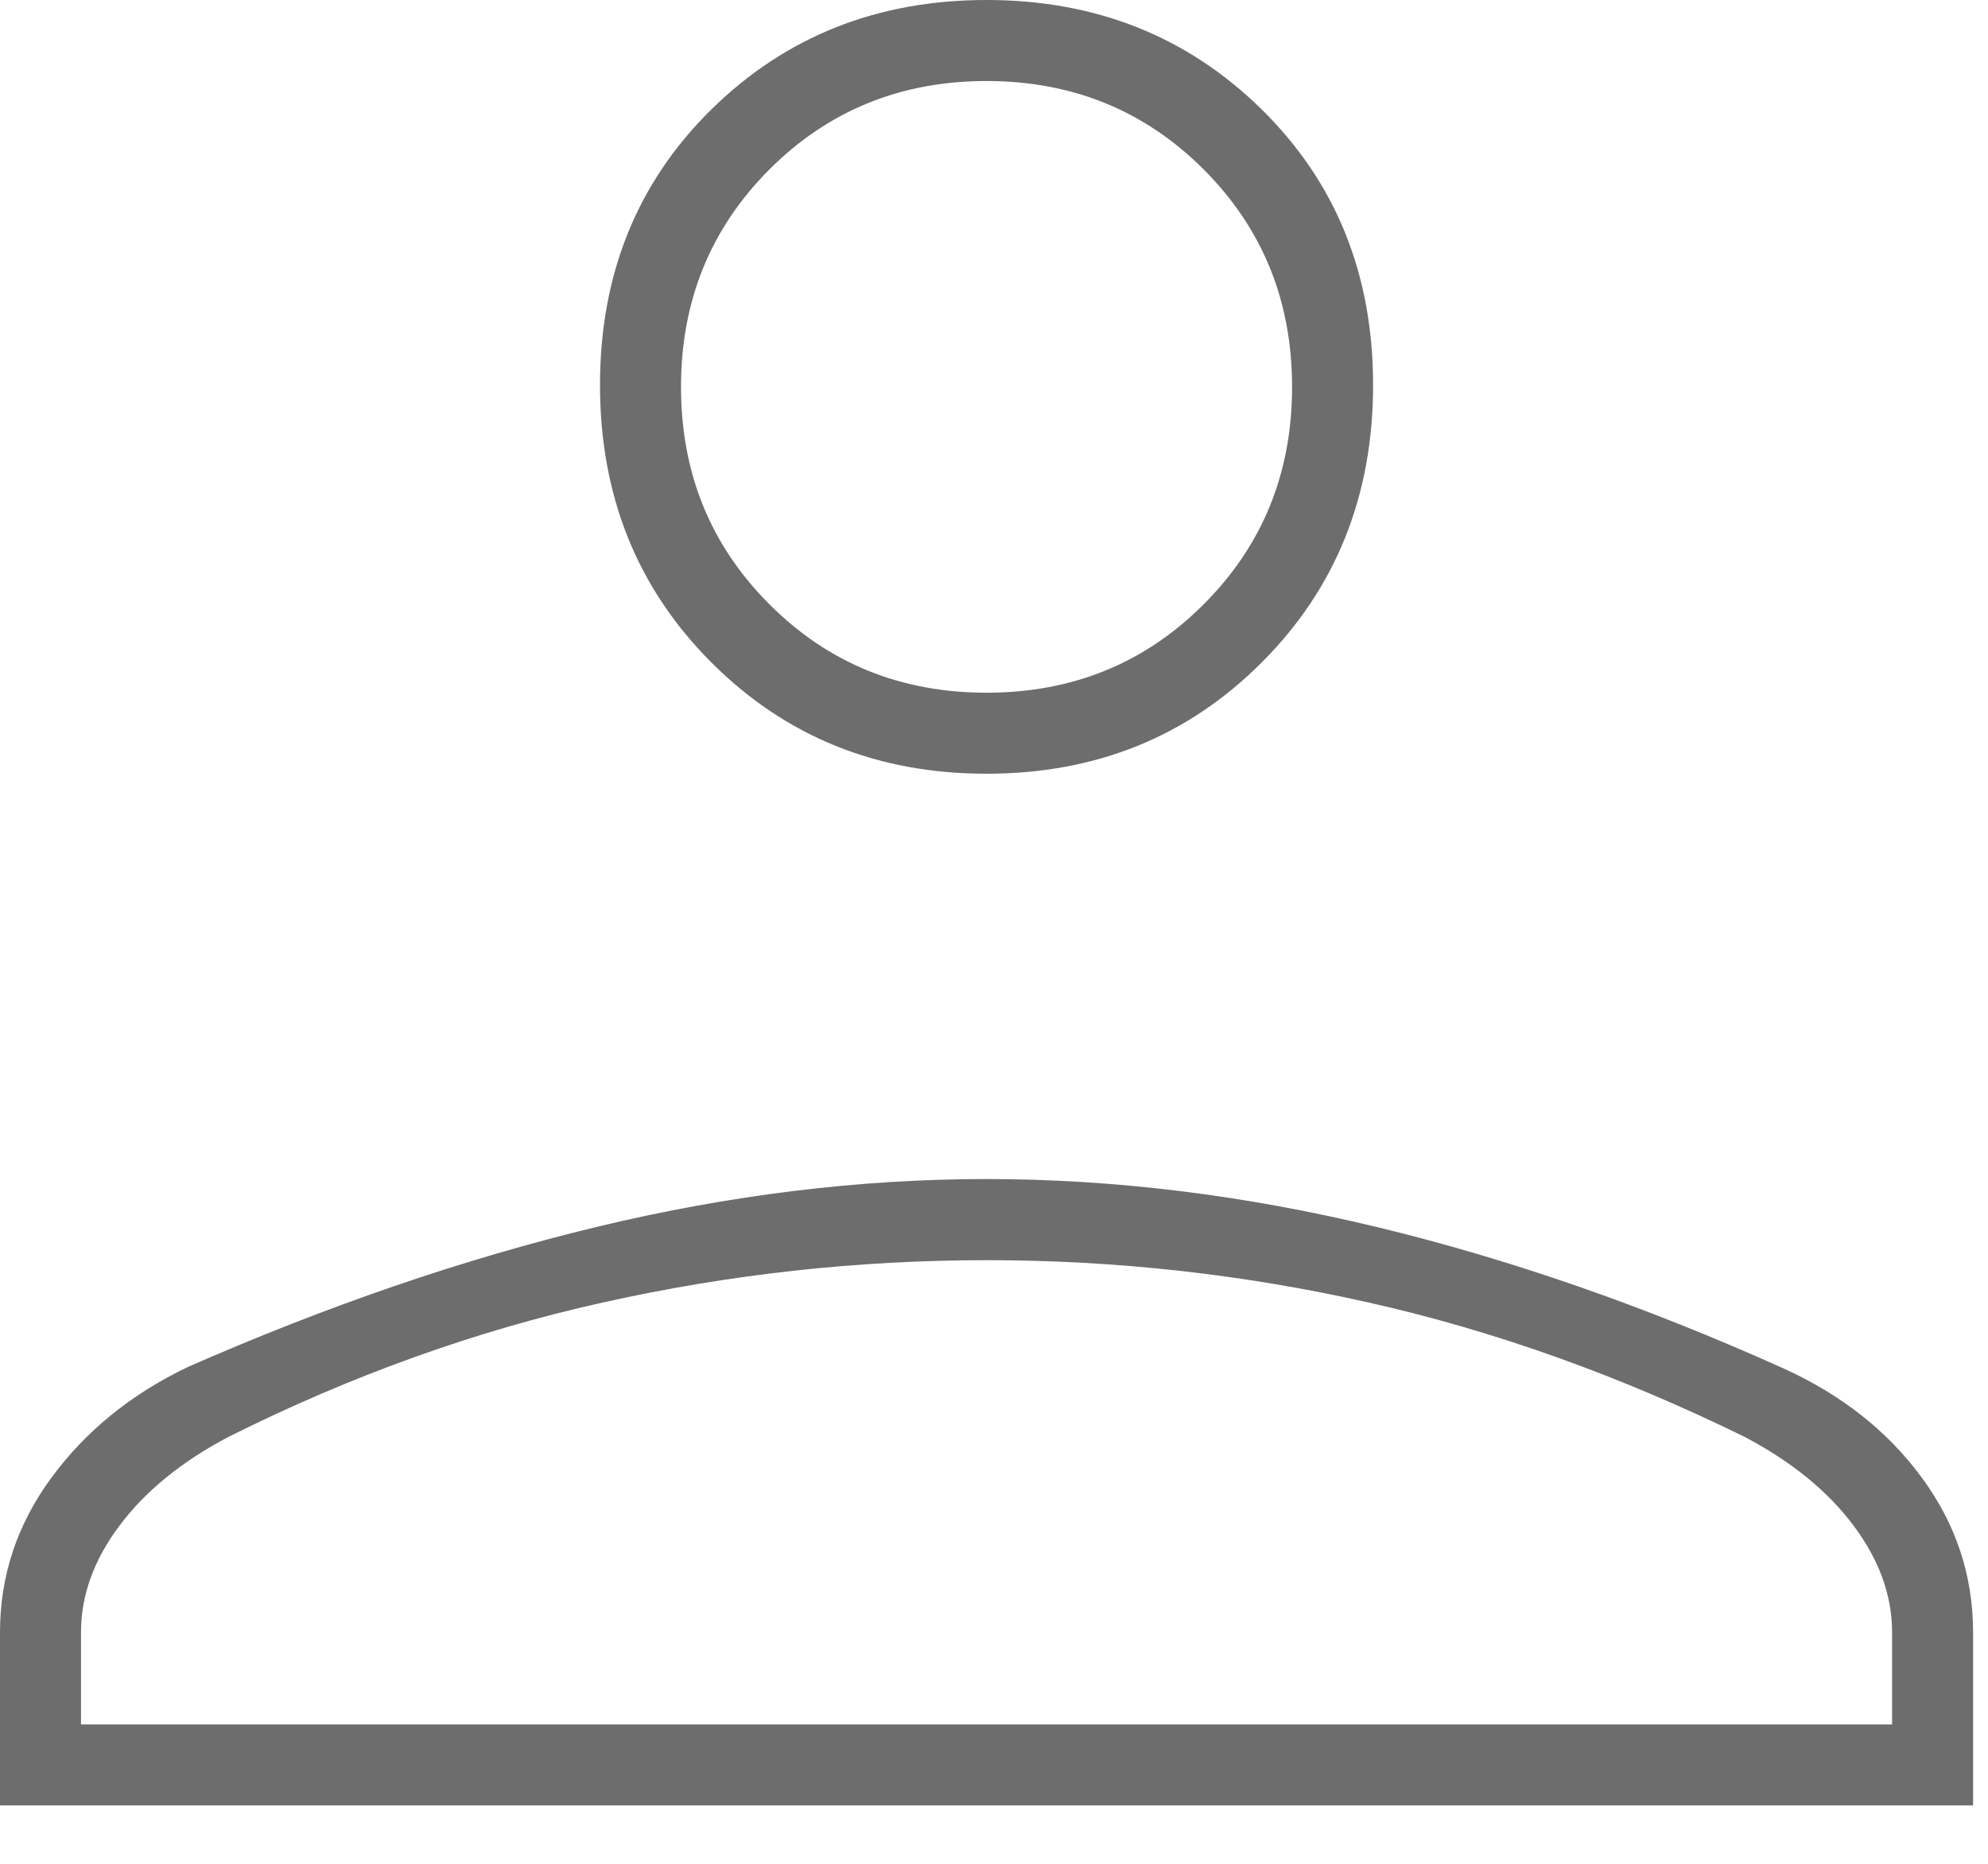
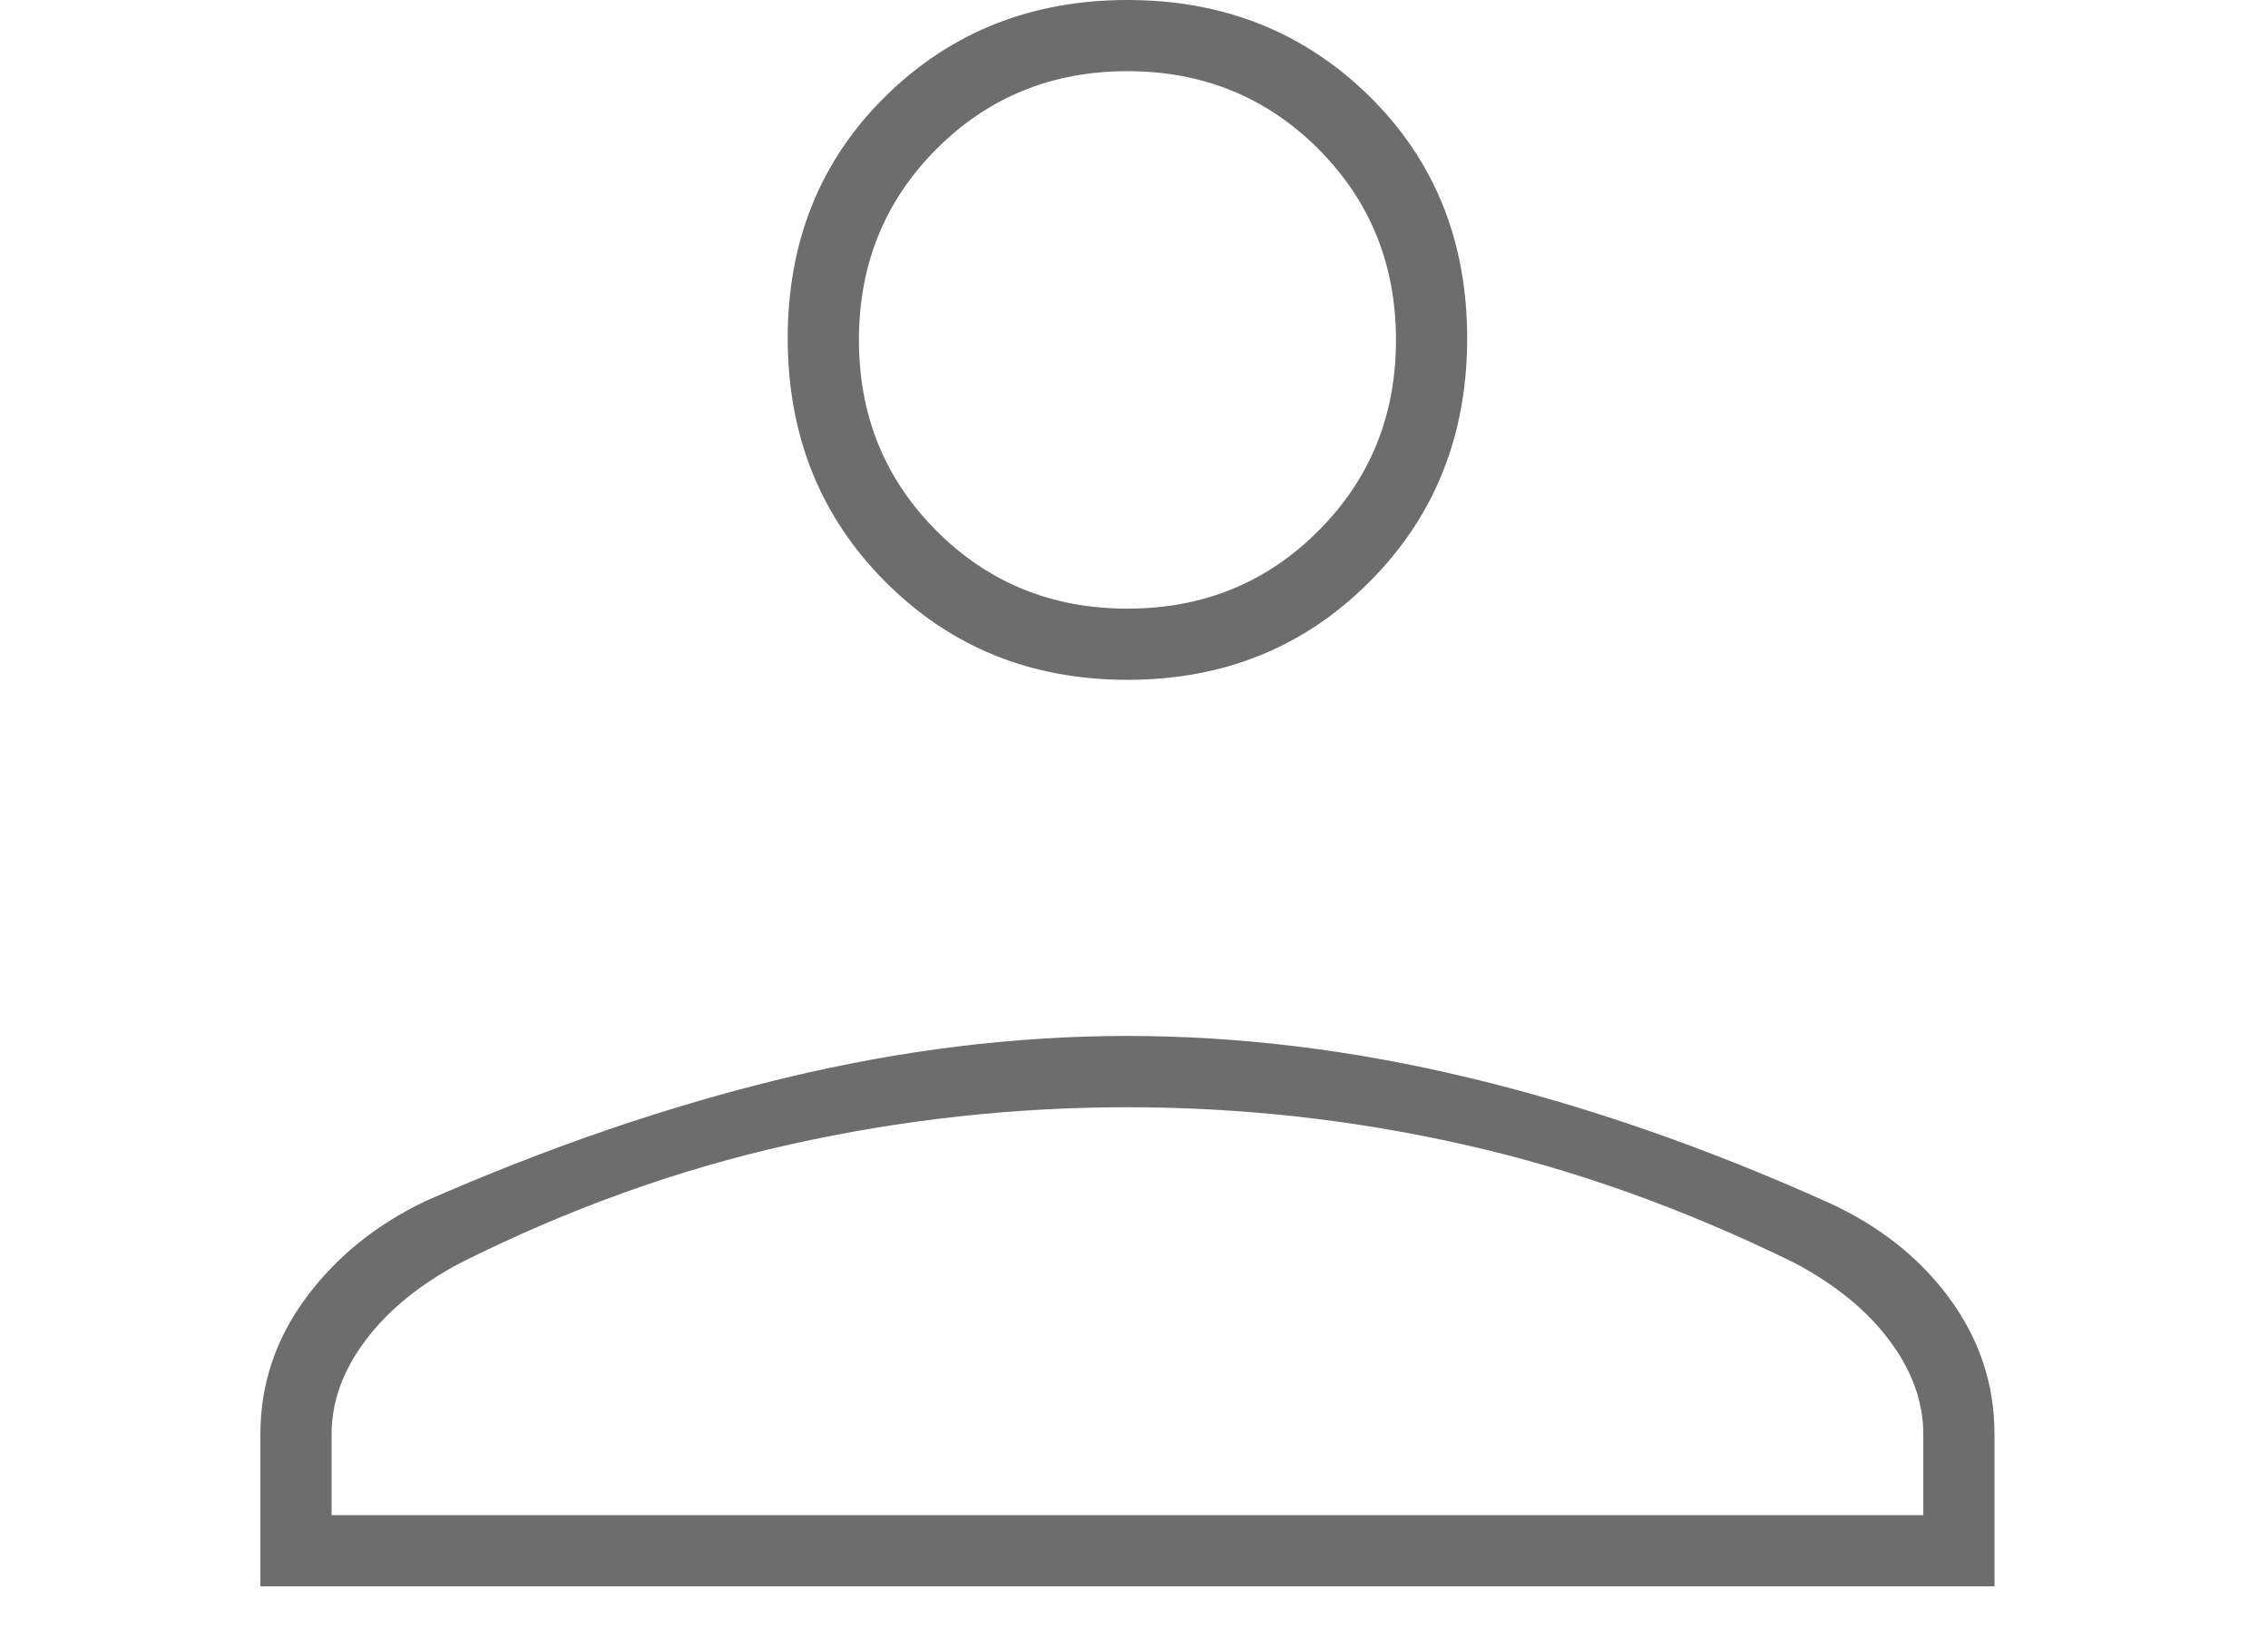
- <svg xmlns="http://www.w3.org/2000/svg" width="16" height="15" viewBox="0 0 16 15" fill="none">
+ <svg xmlns="http://www.w3.org/2000/svg" width="36px" height="26px" viewBox="0 0 16 15" fill="none">
  <path d="M7.94 6.227C7.06 6.227 6.322 5.929 5.725 5.331C5.128 4.734 4.829 3.989 4.829 3.099C4.829 2.208 5.128 1.469 5.725 0.881C6.322 0.294 7.06 0 7.94 0C8.82 0 9.558 0.294 10.155 0.881C10.752 1.469 11.051 2.208 11.051 3.099C11.051 3.989 10.752 4.734 10.155 5.331C9.558 5.929 8.82 6.227 7.94 6.227ZM0 14.53V13.137C0 12.682 0.138 12.267 0.415 11.891C0.691 11.516 1.057 11.219 1.511 11.002C2.637 10.507 3.733 10.132 4.799 9.875C5.865 9.618 6.911 9.489 7.939 9.489C8.967 9.489 10.014 9.618 11.08 9.875C12.147 10.132 13.238 10.511 14.354 11.013C14.821 11.225 15.193 11.518 15.468 11.893C15.743 12.267 15.88 12.682 15.88 13.137V14.53H0ZM0.652 13.878H15.228V13.137C15.228 12.84 15.124 12.553 14.917 12.277C14.71 12 14.418 11.763 14.043 11.565C13.036 11.071 12.027 10.71 11.016 10.483C10.005 10.255 8.979 10.142 7.94 10.142C6.901 10.142 5.87 10.255 4.85 10.483C3.829 10.71 2.824 11.071 1.837 11.565C1.462 11.763 1.17 12 0.963 12.277C0.755 12.553 0.652 12.84 0.652 13.137V13.878ZM7.94 5.575C8.631 5.575 9.214 5.338 9.688 4.863C10.162 4.389 10.399 3.806 10.399 3.114C10.399 2.422 10.162 1.839 9.688 1.364C9.214 0.89 8.631 0.652 7.94 0.652C7.249 0.652 6.666 0.89 6.192 1.364C5.718 1.839 5.481 2.422 5.481 3.114C5.481 3.806 5.718 4.389 6.192 4.863C6.666 5.338 7.249 5.575 7.94 5.575Z" fill="#6D6D6D" />
</svg>
